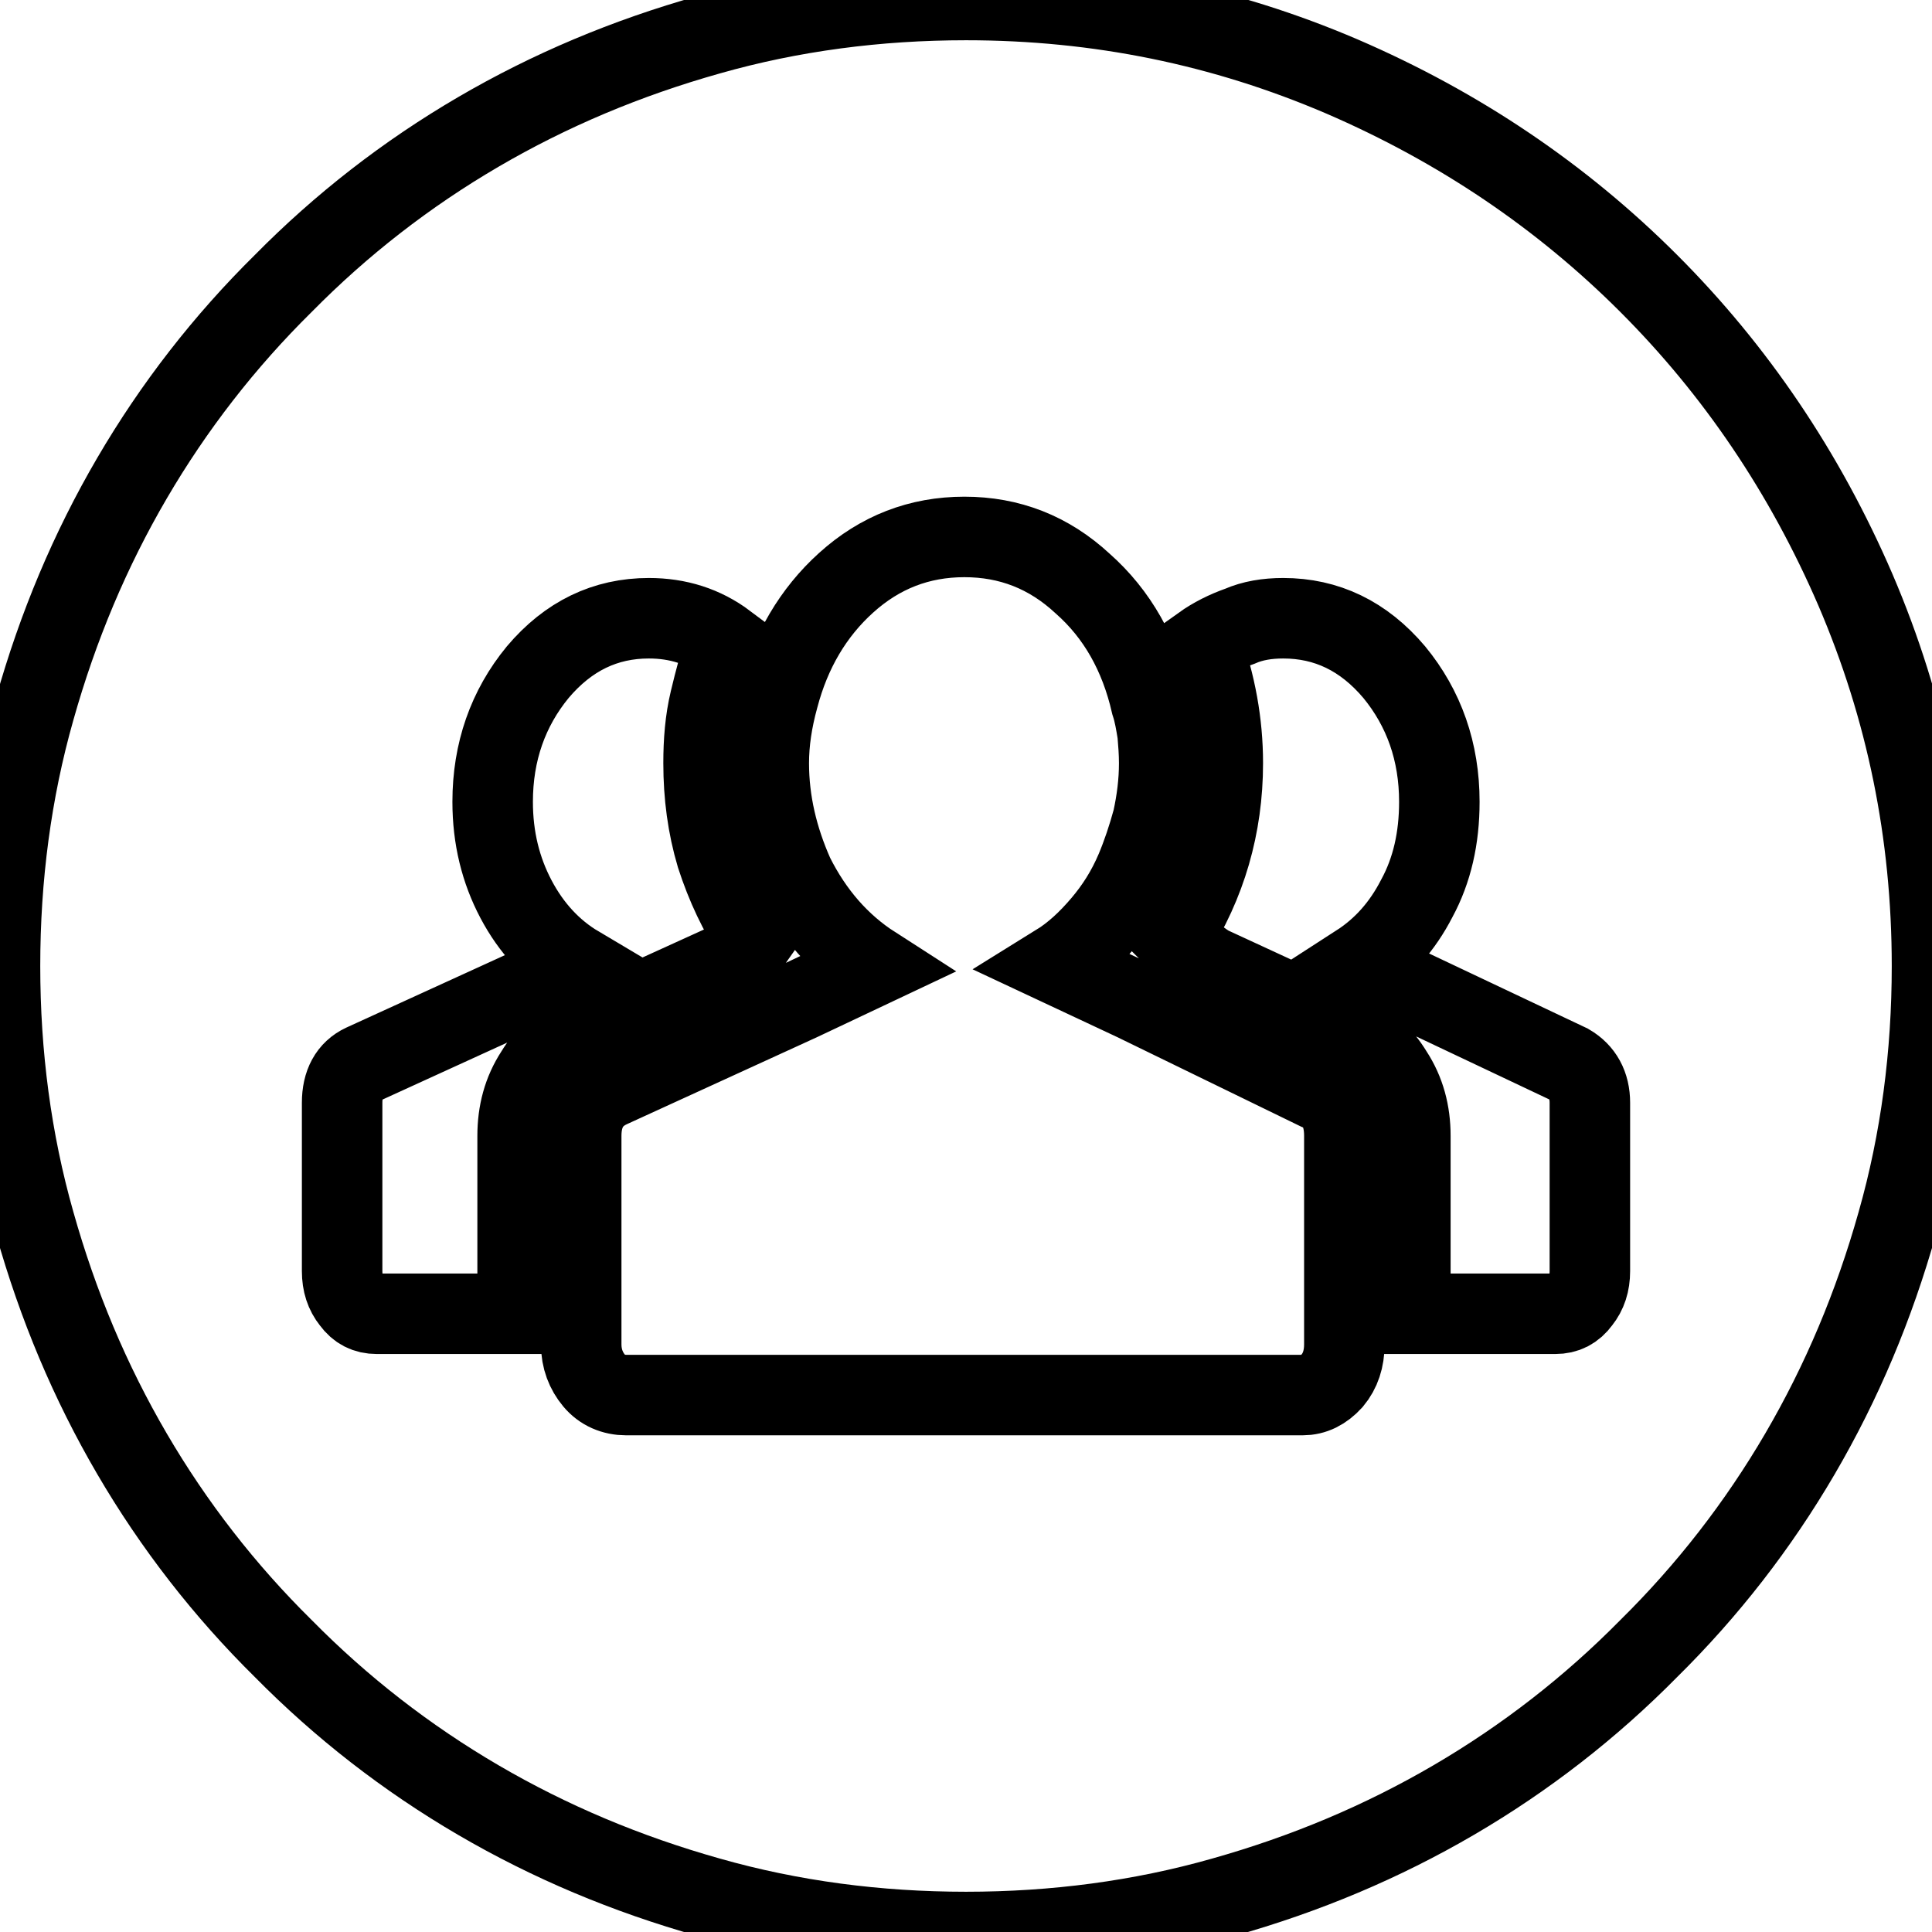
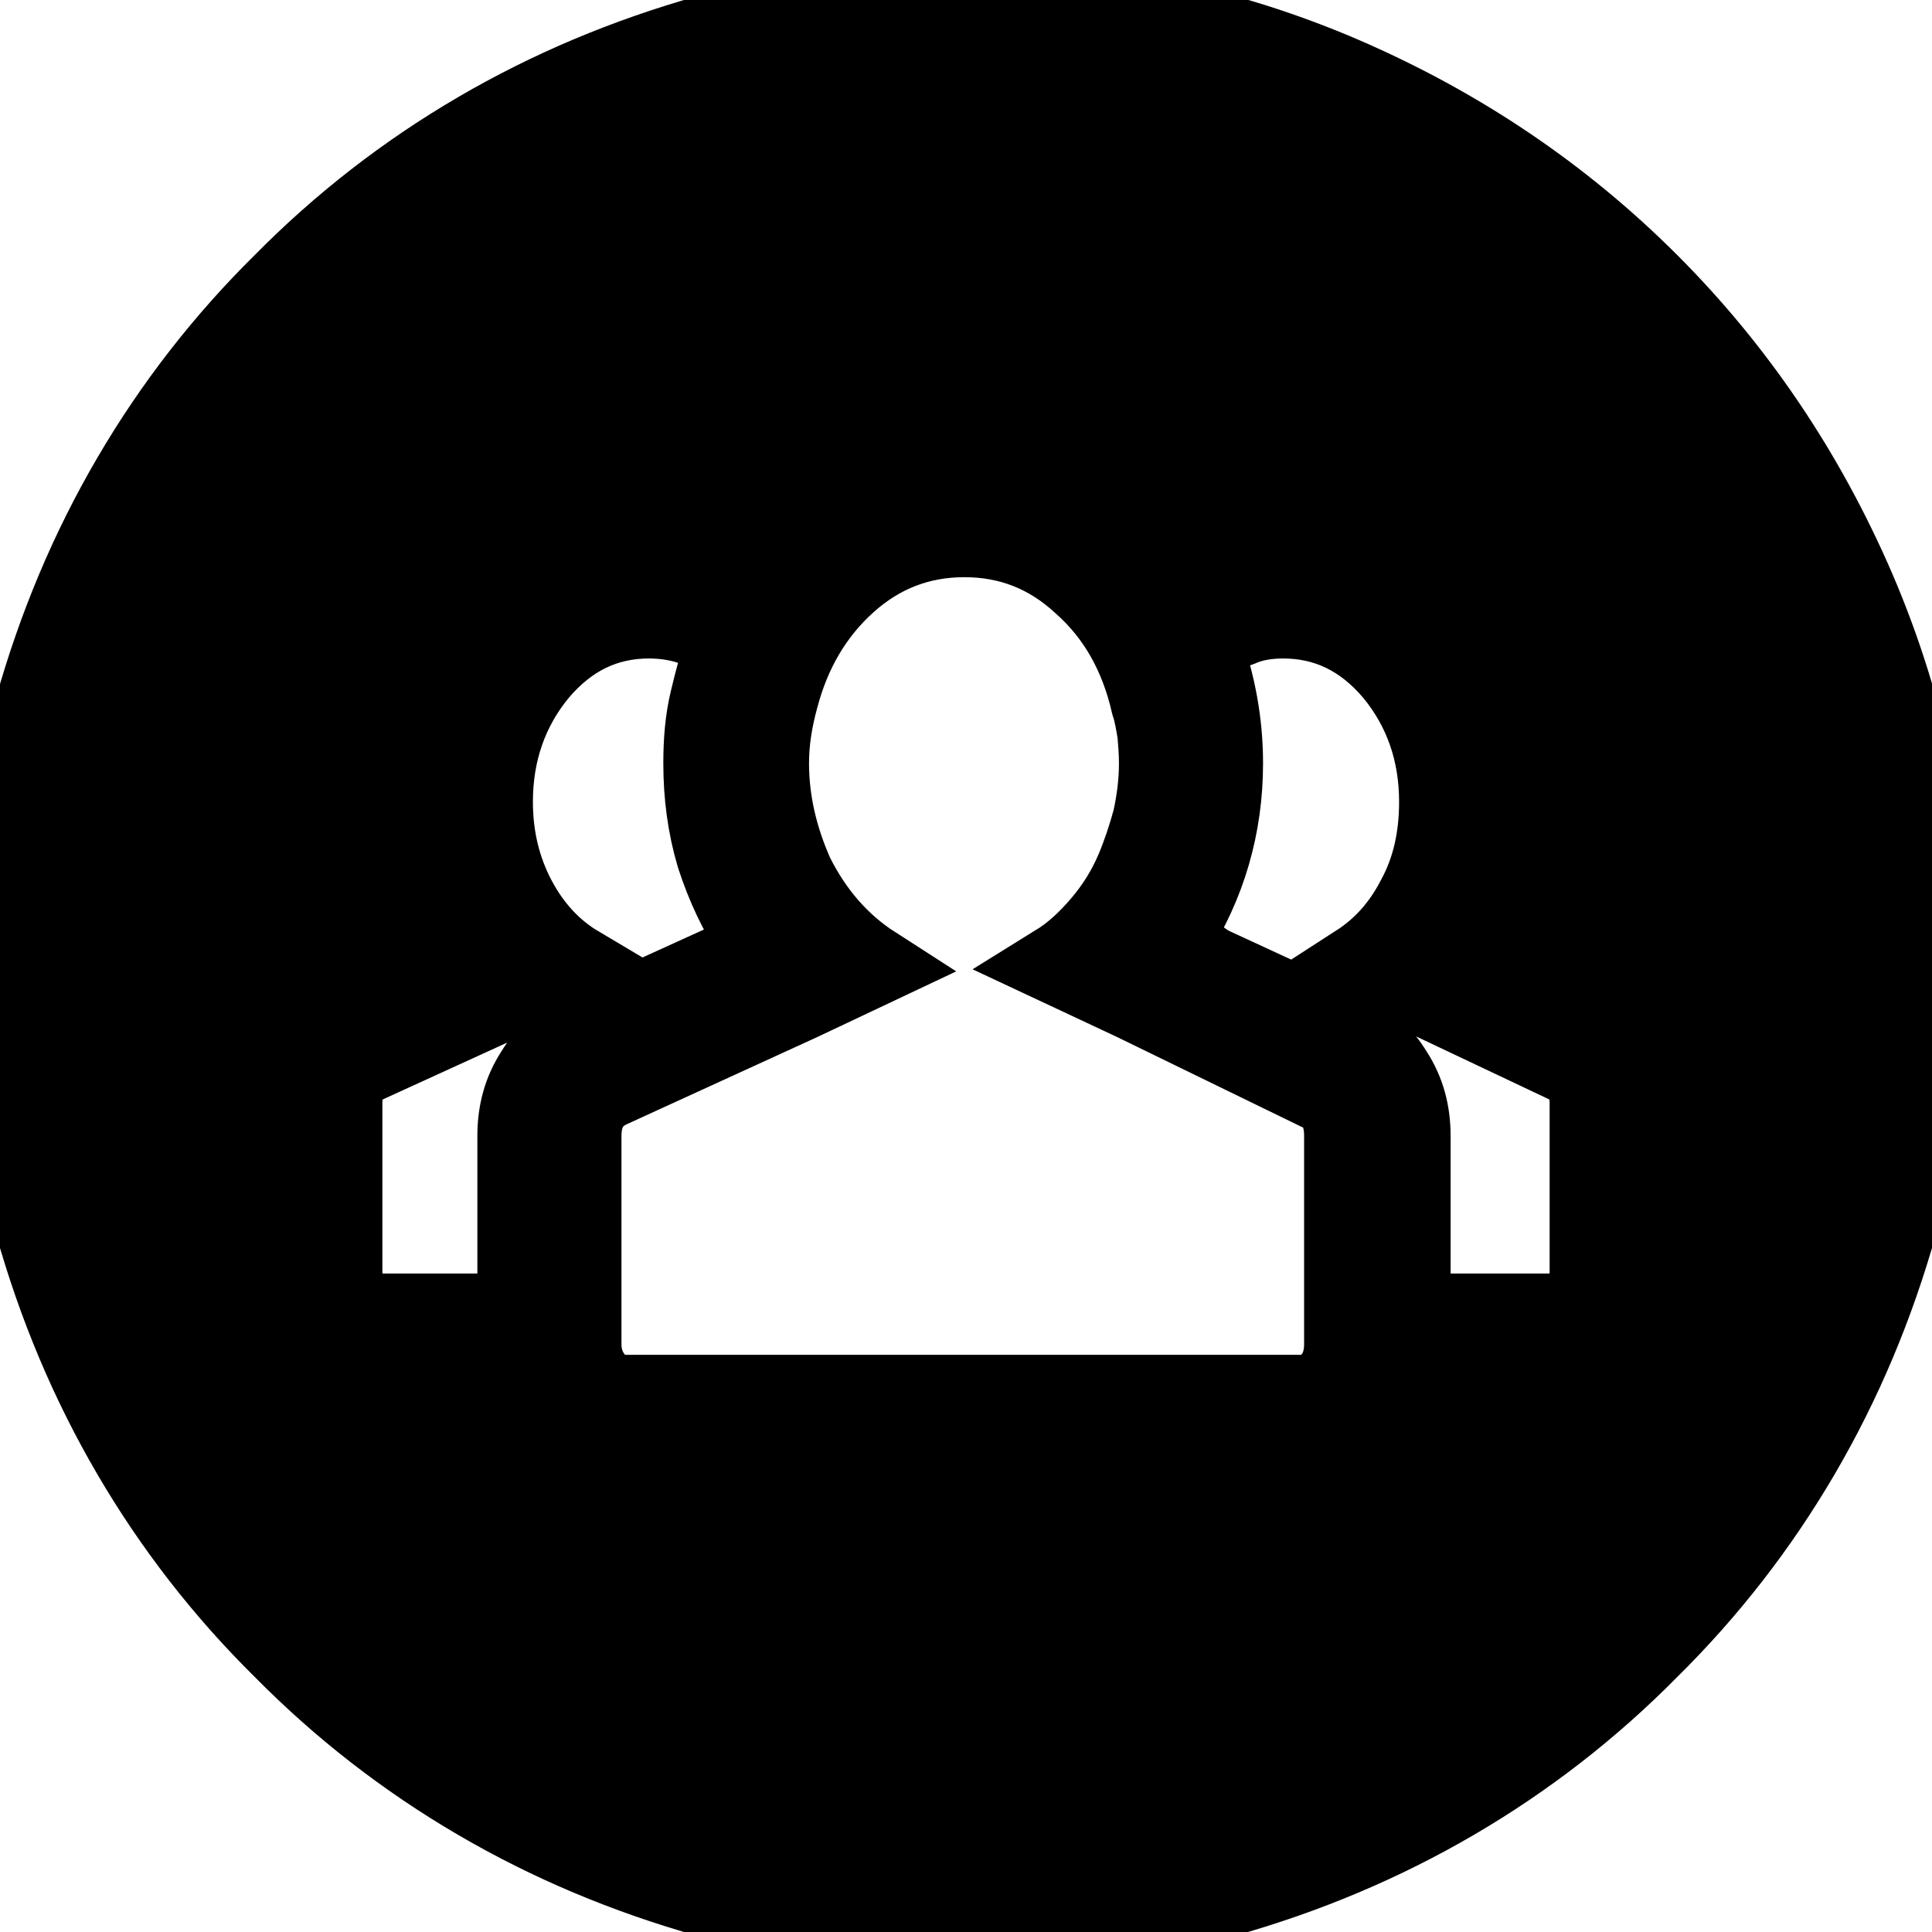
<svg xmlns="http://www.w3.org/2000/svg" width="0.267in" height="0.267in" viewBox="0 0 24 24">
-   <path id="Tracciato importato" fill="none" stroke="black" stroke-width="1" d="M 19.75,13.70            C 19.75,13.70 19.75,15.79 19.75,15.79              19.75,15.94 19.71,16.06 19.63,16.16              19.55,16.27 19.45,16.32 19.32,16.32              19.32,16.32 17.52,16.32 17.52,16.32              17.52,16.32 17.52,14.11 17.52,14.11              17.52,13.82 17.45,13.56 17.30,13.33              17.16,13.10 16.97,12.92 16.73,12.79              16.73,12.79 15.02,12.00 15.02,12.00              14.94,11.95 14.87,11.90 14.80,11.83              14.72,11.77 14.65,11.70 14.57,11.62              14.98,10.98 15.19,10.26 15.19,9.48              15.19,8.98 15.10,8.50 14.93,8.02              15.07,7.92 15.23,7.84 15.40,7.78              15.56,7.71 15.74,7.68 15.94,7.68              16.48,7.68 16.94,7.90 17.32,8.35              17.69,8.80 17.88,9.34 17.88,9.96              17.88,10.41 17.79,10.81 17.60,11.16              17.42,11.51 17.18,11.78 16.87,11.98              16.87,11.98 19.49,13.22 19.49,13.22              19.66,13.32 19.75,13.48 19.75,13.70              19.75,13.70 19.75,13.70 19.75,13.70 Z            M 16.70,14.11            C 16.70,14.11 16.70,16.32 16.70,16.32              16.70,16.32 16.70,16.70 16.70,16.70              16.70,16.88 16.65,17.03 16.55,17.15              16.44,17.27 16.32,17.33 16.18,17.33              16.18,17.33 7.78,17.33 7.78,17.33              7.62,17.33 7.48,17.27 7.38,17.15              7.28,17.03 7.22,16.88 7.22,16.70              7.22,16.70 7.22,16.32 7.22,16.32              7.22,16.32 7.22,14.11 7.22,14.11              7.22,13.82 7.34,13.62 7.58,13.51              7.58,13.51 9.94,12.43 9.94,12.43              9.94,12.43 10.85,12.00 10.85,12.00              10.43,11.73 10.10,11.35 9.86,10.87              9.66,10.42 9.55,9.96 9.55,9.48              9.55,9.22 9.59,8.95 9.67,8.66              9.82,8.09 10.10,7.61 10.51,7.24              10.93,6.86 11.42,6.67 11.98,6.67              12.54,6.67 13.03,6.86 13.45,7.25              13.88,7.63 14.16,8.13 14.30,8.74              14.34,8.86 14.36,8.99 14.38,9.11              14.39,9.23 14.40,9.35 14.40,9.48              14.40,9.72 14.37,9.95 14.32,10.18              14.26,10.40 14.19,10.61 14.11,10.80              14.00,11.06 13.86,11.28 13.69,11.48              13.52,11.68 13.34,11.85 13.13,11.98              13.13,11.98 14.09,12.43 14.09,12.43              14.09,12.43 16.37,13.54 16.37,13.54              16.59,13.63 16.70,13.82 16.70,14.11              16.70,14.11 16.70,14.11 16.70,14.11 Z            M 6.43,14.11            C 6.43,14.11 6.43,16.32 6.43,16.32              6.43,16.32 4.68,16.32 4.68,16.32              4.55,16.32 4.45,16.27 4.37,16.16              4.29,16.06 4.25,15.94 4.25,15.79              4.25,15.79 4.25,13.70 4.25,13.70              4.25,13.46 4.34,13.30 4.51,13.22              4.51,13.22 7.18,12.00 7.18,12.00              6.86,11.81 6.60,11.53 6.41,11.17              6.22,10.81 6.12,10.41 6.12,9.96              6.12,9.34 6.31,8.80 6.68,8.35              7.06,7.90 7.52,7.68 8.06,7.68              8.42,7.68 8.74,7.78 9.02,7.99              8.94,8.22 8.88,8.45 8.82,8.70              8.76,8.95 8.74,9.21 8.74,9.48              8.74,9.88 8.79,10.26 8.90,10.63              9.02,11.00 9.18,11.34 9.38,11.64              9.29,11.77 9.16,11.88 9.00,11.98              9.00,11.98 7.22,12.79 7.22,12.79              6.98,12.92 6.79,13.10 6.65,13.33              6.50,13.56 6.43,13.82 6.43,14.11              6.43,14.11 6.43,14.11 6.43,14.11 Z            M 8.81,0.43            C 7.78,0.72 6.83,1.12 5.94,1.64              5.05,2.16 4.24,2.79 3.52,3.52              2.79,4.24 2.16,5.05 1.64,5.94              1.12,6.83 0.72,7.78 0.43,8.81              0.14,9.83 0.00,10.90 0.00,12.00              0.00,13.10 0.14,14.17 0.43,15.19              0.72,16.22 1.12,17.17 1.64,18.06              2.16,18.95 2.79,19.76 3.52,20.48              4.24,21.21 5.05,21.84 5.94,22.36              6.83,22.88 7.78,23.28 8.81,23.57              9.83,23.86 10.90,24.00 12.00,24.00              13.10,24.00 14.17,23.86 15.19,23.57              16.22,23.28 17.17,22.88 18.06,22.36              18.95,21.84 19.76,21.21 20.48,20.48              21.21,19.76 21.84,18.95 22.36,18.06              22.88,17.17 23.28,16.22 23.57,15.19              23.86,14.17 24.00,13.10 24.00,12.00              24.00,10.35 23.68,8.80 23.05,7.33              22.42,5.87 21.56,4.60 20.48,3.52              19.40,2.44 18.13,1.58 16.67,0.95              15.20,0.32 13.65,0.00 12.00,0.00              10.90,0.00 9.83,0.14 8.81,0.43 Z" />
+   <path stroke="black" stroke-width="1" d="M 19.75,13.70            C 19.75,13.70 19.75,15.79 19.75,15.79              19.75,15.94 19.71,16.06 19.63,16.16              19.55,16.27 19.45,16.32 19.32,16.32              19.32,16.32 17.52,16.32 17.52,16.32              17.52,16.32 17.52,14.11 17.52,14.11              17.52,13.82 17.45,13.56 17.30,13.33              17.16,13.10 16.97,12.92 16.73,12.79              16.73,12.79 15.02,12.00 15.02,12.00              14.94,11.95 14.87,11.90 14.80,11.83              14.72,11.77 14.65,11.70 14.57,11.62              14.98,10.98 15.19,10.26 15.19,9.48              15.19,8.98 15.10,8.50 14.93,8.02              15.07,7.92 15.23,7.84 15.40,7.78              15.56,7.71 15.74,7.68 15.94,7.68              16.48,7.68 16.94,7.90 17.32,8.35              17.69,8.80 17.88,9.34 17.88,9.96              17.88,10.41 17.79,10.81 17.60,11.16              17.42,11.51 17.18,11.78 16.87,11.98              16.87,11.98 19.49,13.22 19.49,13.22              19.66,13.32 19.75,13.48 19.75,13.70              19.75,13.70 19.75,13.70 19.75,13.70 Z            M 16.70,14.11            C 16.70,14.11 16.70,16.32 16.70,16.32              16.70,16.32 16.70,16.70 16.70,16.70              16.70,16.88 16.65,17.03 16.55,17.15              16.44,17.27 16.32,17.33 16.18,17.33              16.18,17.33 7.78,17.33 7.78,17.33              7.62,17.33 7.48,17.27 7.38,17.15              7.28,17.03 7.22,16.88 7.22,16.70              7.22,16.70 7.22,16.32 7.22,16.32              7.22,16.32 7.22,14.11 7.22,14.11              7.22,13.82 7.34,13.62 7.58,13.51              7.58,13.51 9.94,12.43 9.94,12.43              9.94,12.43 10.85,12.00 10.85,12.00              10.43,11.73 10.10,11.35 9.86,10.87              9.66,10.42 9.55,9.96 9.55,9.48              9.55,9.22 9.59,8.95 9.67,8.66              9.82,8.09 10.10,7.61 10.51,7.24              10.93,6.86 11.42,6.67 11.98,6.67              12.54,6.67 13.03,6.86 13.45,7.25              13.88,7.63 14.16,8.13 14.30,8.74              14.34,8.86 14.36,8.99 14.38,9.11              14.39,9.23 14.40,9.35 14.40,9.48              14.40,9.72 14.37,9.95 14.32,10.18              14.26,10.40 14.19,10.61 14.11,10.80              14.00,11.06 13.86,11.28 13.69,11.48              13.52,11.68 13.34,11.85 13.13,11.98              13.13,11.98 14.09,12.43 14.09,12.43              14.09,12.43 16.37,13.54 16.37,13.54              16.59,13.63 16.70,13.82 16.70,14.11              16.70,14.11 16.70,14.11 16.70,14.11 Z            M 6.43,14.11            C 6.43,14.11 6.43,16.32 6.43,16.32              6.43,16.32 4.68,16.32 4.68,16.32              4.55,16.32 4.45,16.27 4.37,16.16              4.29,16.06 4.25,15.94 4.25,15.79              4.25,15.79 4.25,13.70 4.25,13.70              4.25,13.46 4.34,13.30 4.51,13.22              4.51,13.22 7.18,12.00 7.18,12.00              6.86,11.81 6.60,11.53 6.41,11.17              6.22,10.81 6.12,10.41 6.12,9.96              6.12,9.34 6.31,8.80 6.68,8.35              7.06,7.90 7.52,7.68 8.06,7.68              8.42,7.68 8.74,7.78 9.02,7.99              8.94,8.22 8.88,8.45 8.82,8.70              8.76,8.95 8.74,9.21 8.74,9.48              8.74,9.88 8.79,10.26 8.90,10.63              9.02,11.00 9.18,11.34 9.38,11.64              9.29,11.77 9.16,11.88 9.00,11.98              9.00,11.98 7.22,12.79 7.22,12.79              6.98,12.92 6.79,13.10 6.65,13.33              6.50,13.56 6.43,13.82 6.43,14.11              6.43,14.11 6.43,14.11 6.43,14.11 Z            M 8.81,0.43            C 7.78,0.72 6.83,1.12 5.94,1.64              5.05,2.16 4.24,2.79 3.52,3.52              2.79,4.24 2.16,5.05 1.64,5.94              1.12,6.83 0.72,7.78 0.43,8.81              0.14,9.83 0.00,10.90 0.00,12.00              0.00,13.10 0.14,14.17 0.43,15.19              0.72,16.22 1.12,17.17 1.64,18.06              2.16,18.95 2.79,19.76 3.52,20.48              4.24,21.21 5.05,21.84 5.94,22.36              6.83,22.88 7.78,23.28 8.81,23.57              9.83,23.86 10.90,24.00 12.00,24.00              13.10,24.00 14.17,23.86 15.19,23.57              16.22,23.28 17.17,22.88 18.06,22.36              18.95,21.84 19.76,21.21 20.48,20.48              21.21,19.76 21.84,18.95 22.36,18.06              22.88,17.17 23.28,16.22 23.57,15.19              23.86,14.17 24.00,13.10 24.00,12.00              24.00,10.35 23.68,8.80 23.05,7.33              22.42,5.87 21.56,4.60 20.48,3.52              19.40,2.44 18.13,1.58 16.67,0.95              15.20,0.32 13.65,0.00 12.00,0.00              10.90,0.00 9.83,0.14 8.81,0.43 Z" />
</svg>
